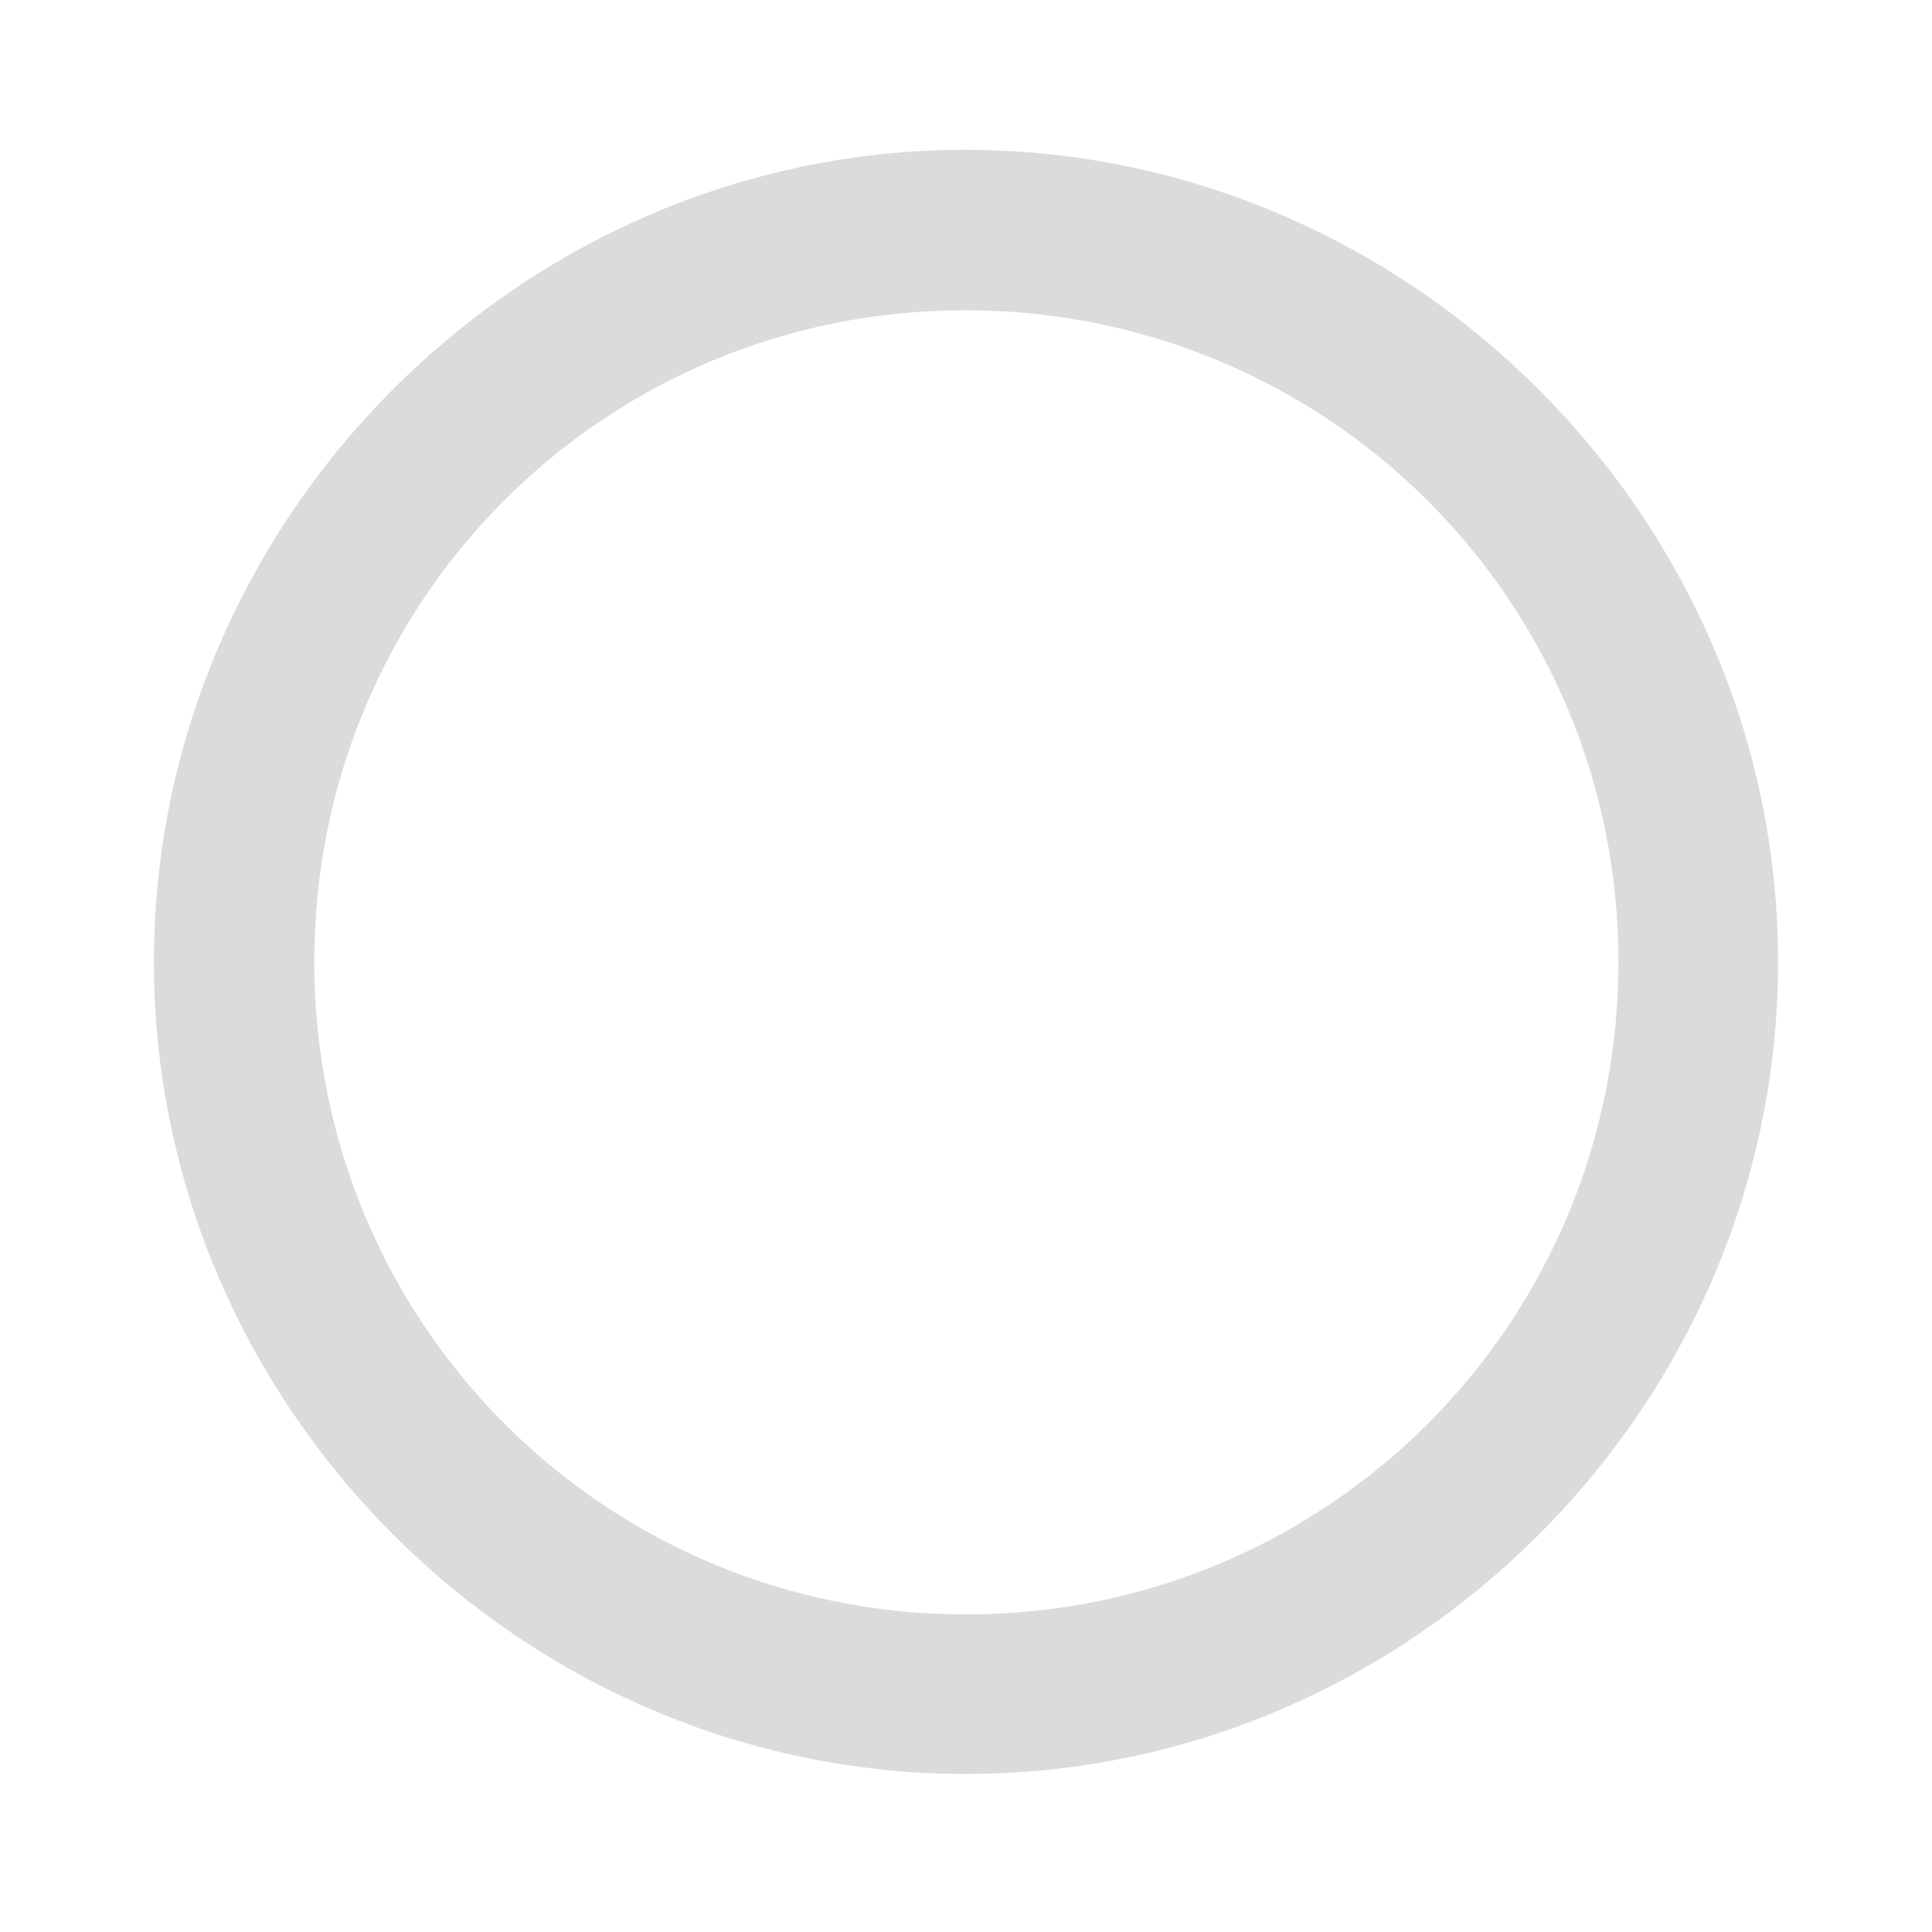
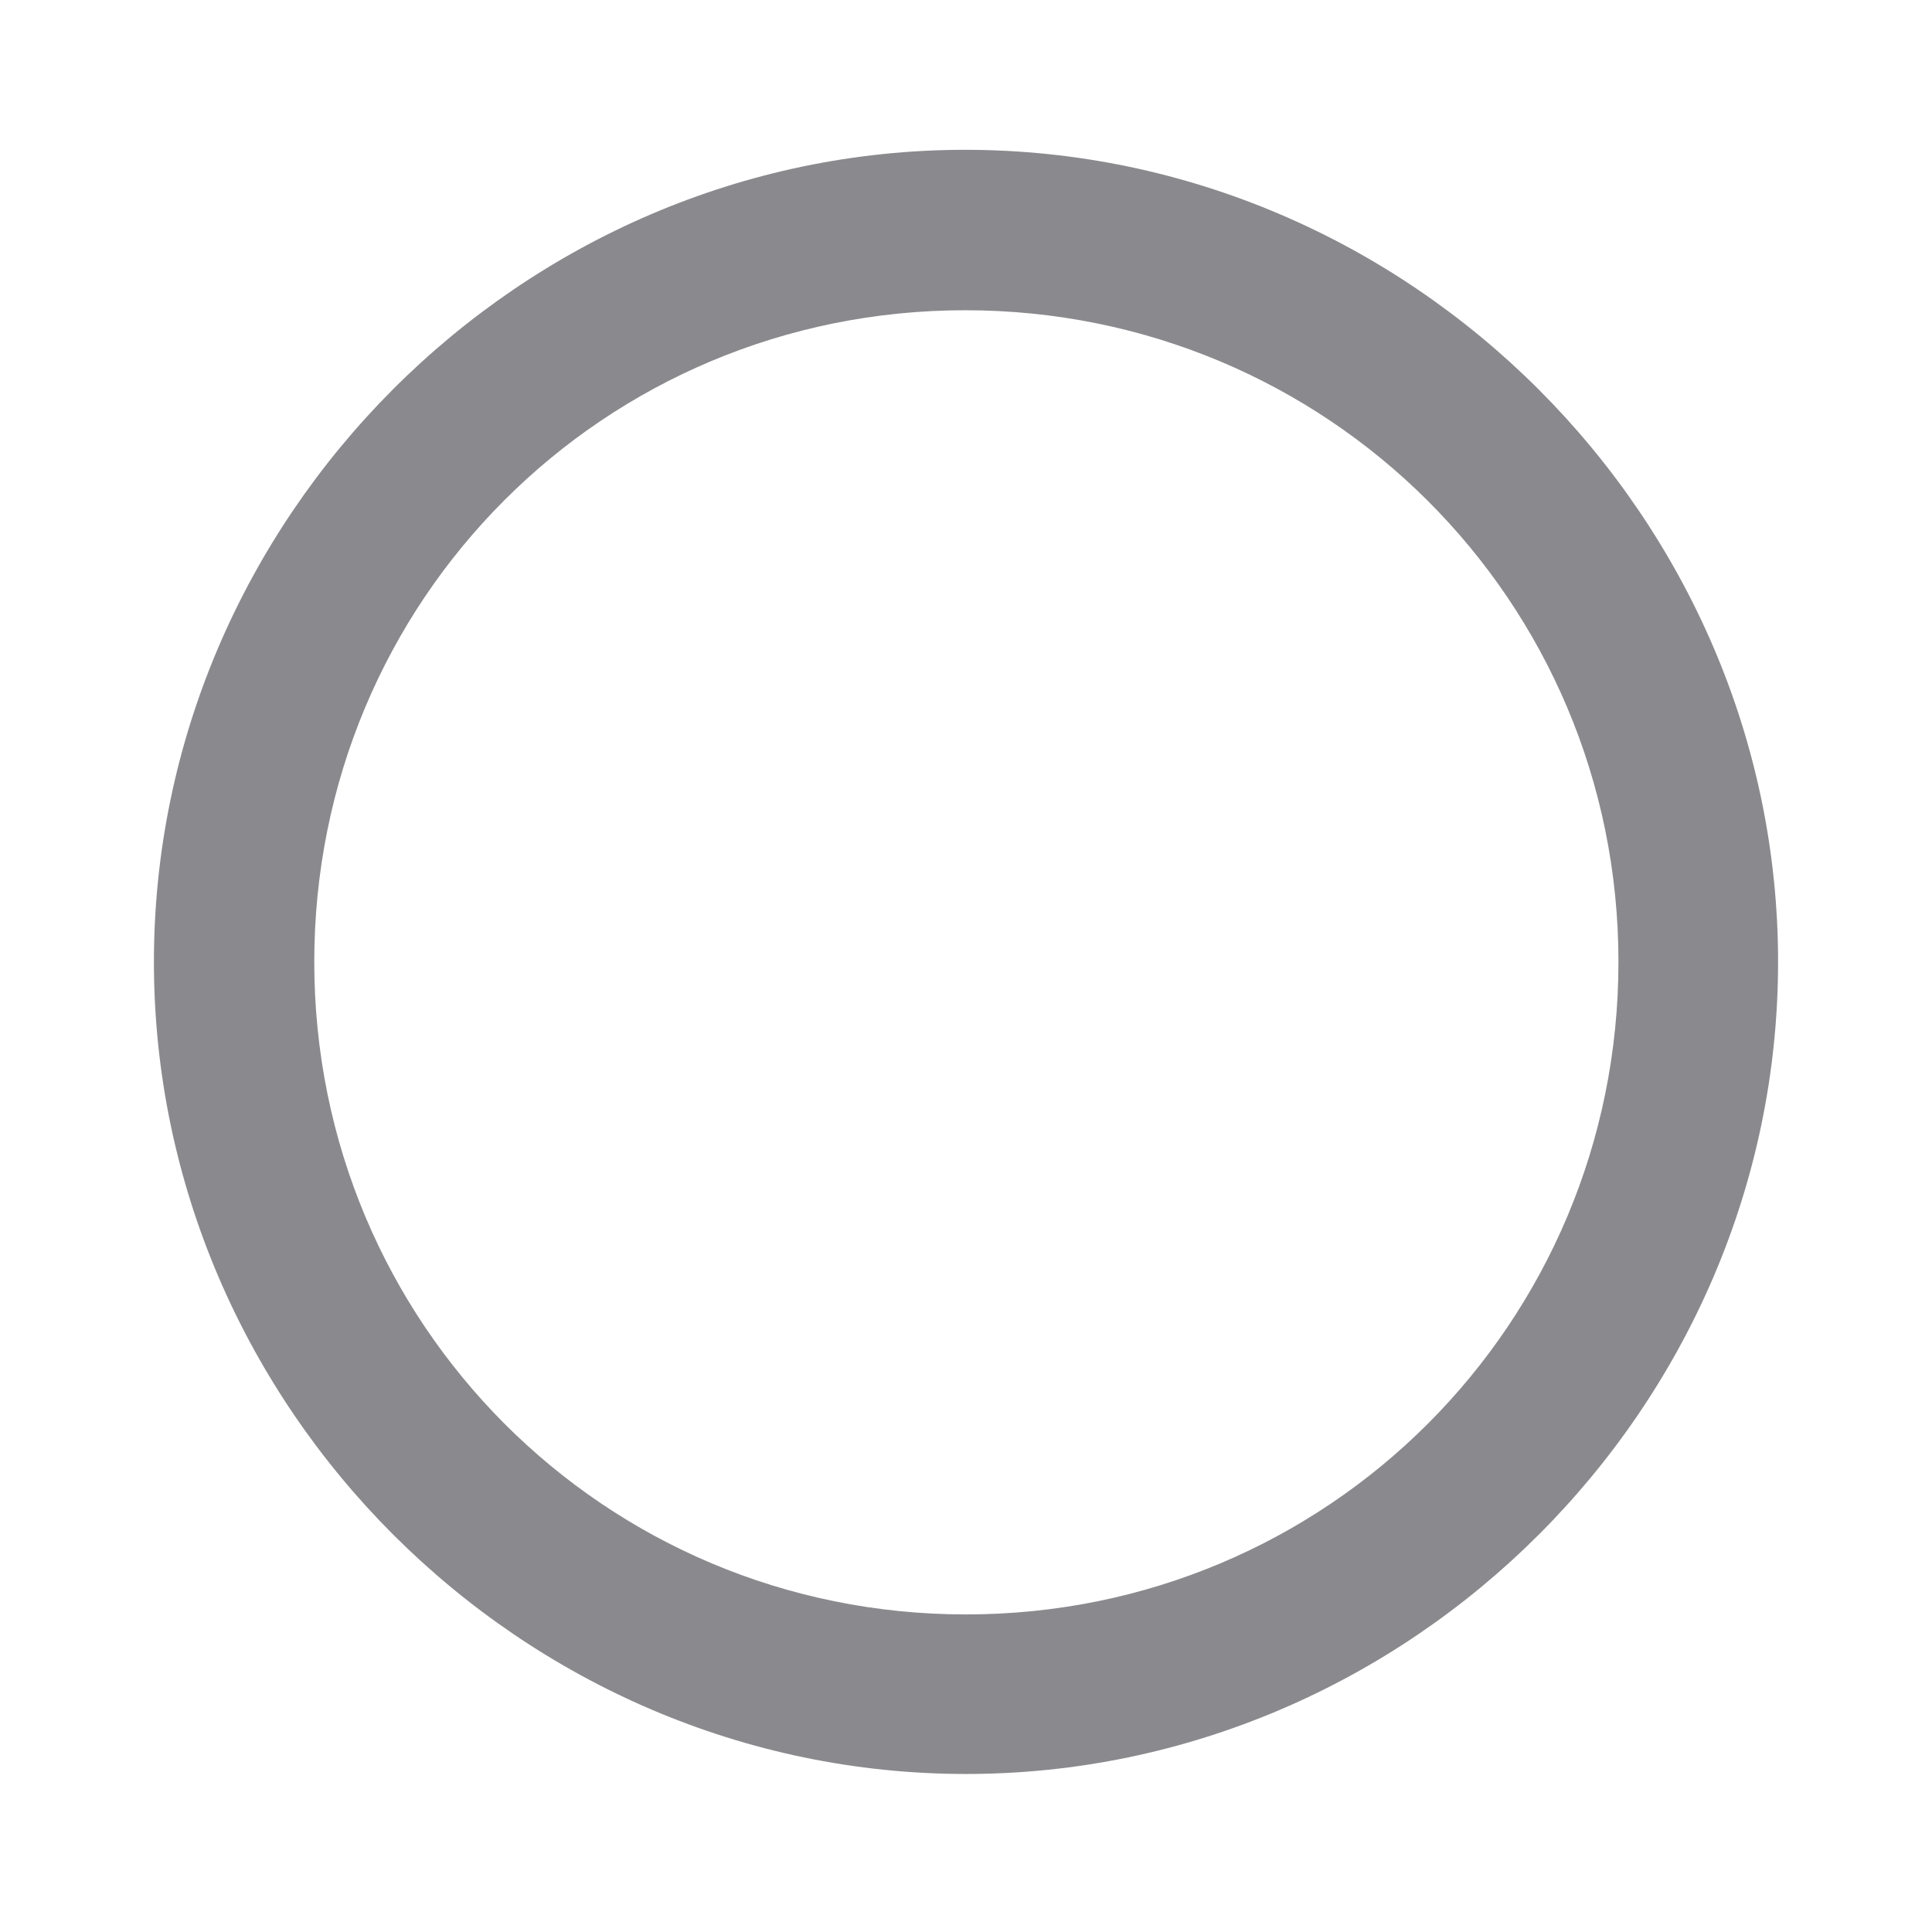
<svg xmlns="http://www.w3.org/2000/svg" width="24" height="24" viewBox="0 0 24 24" fill="none">
-   <path d="M12 22.037C6.482 22.037 1.912 17.477 1.912 11.949C1.912 6.432 6.473 1.861 11.99 1.861C17.518 1.861 22.088 6.432 22.088 11.949C22.088 17.477 17.518 22.037 12 22.037ZM12 20.055C16.492 20.055 20.105 16.441 20.105 11.949C20.105 7.457 16.482 3.854 11.99 3.854C7.498 3.854 3.904 7.457 3.904 11.949C3.904 16.441 7.508 20.055 12 20.055Z" fill="#3C3C43" fill-opacity="0.18" />
+   <path d="M12 22.037C6.482 22.037 1.912 17.477 1.912 11.949C1.912 6.432 6.473 1.861 11.99 1.861C17.518 1.861 22.088 6.432 22.088 11.949C22.088 17.477 17.518 22.037 12 22.037ZM12 20.055C16.492 20.055 20.105 16.441 20.105 11.949C20.105 7.457 16.482 3.854 11.99 3.854C7.498 3.854 3.904 7.457 3.904 11.949C3.904 16.441 7.508 20.055 12 20.055Z" fill="#3C3C43" fill-opacity="0.6" />
</svg>
